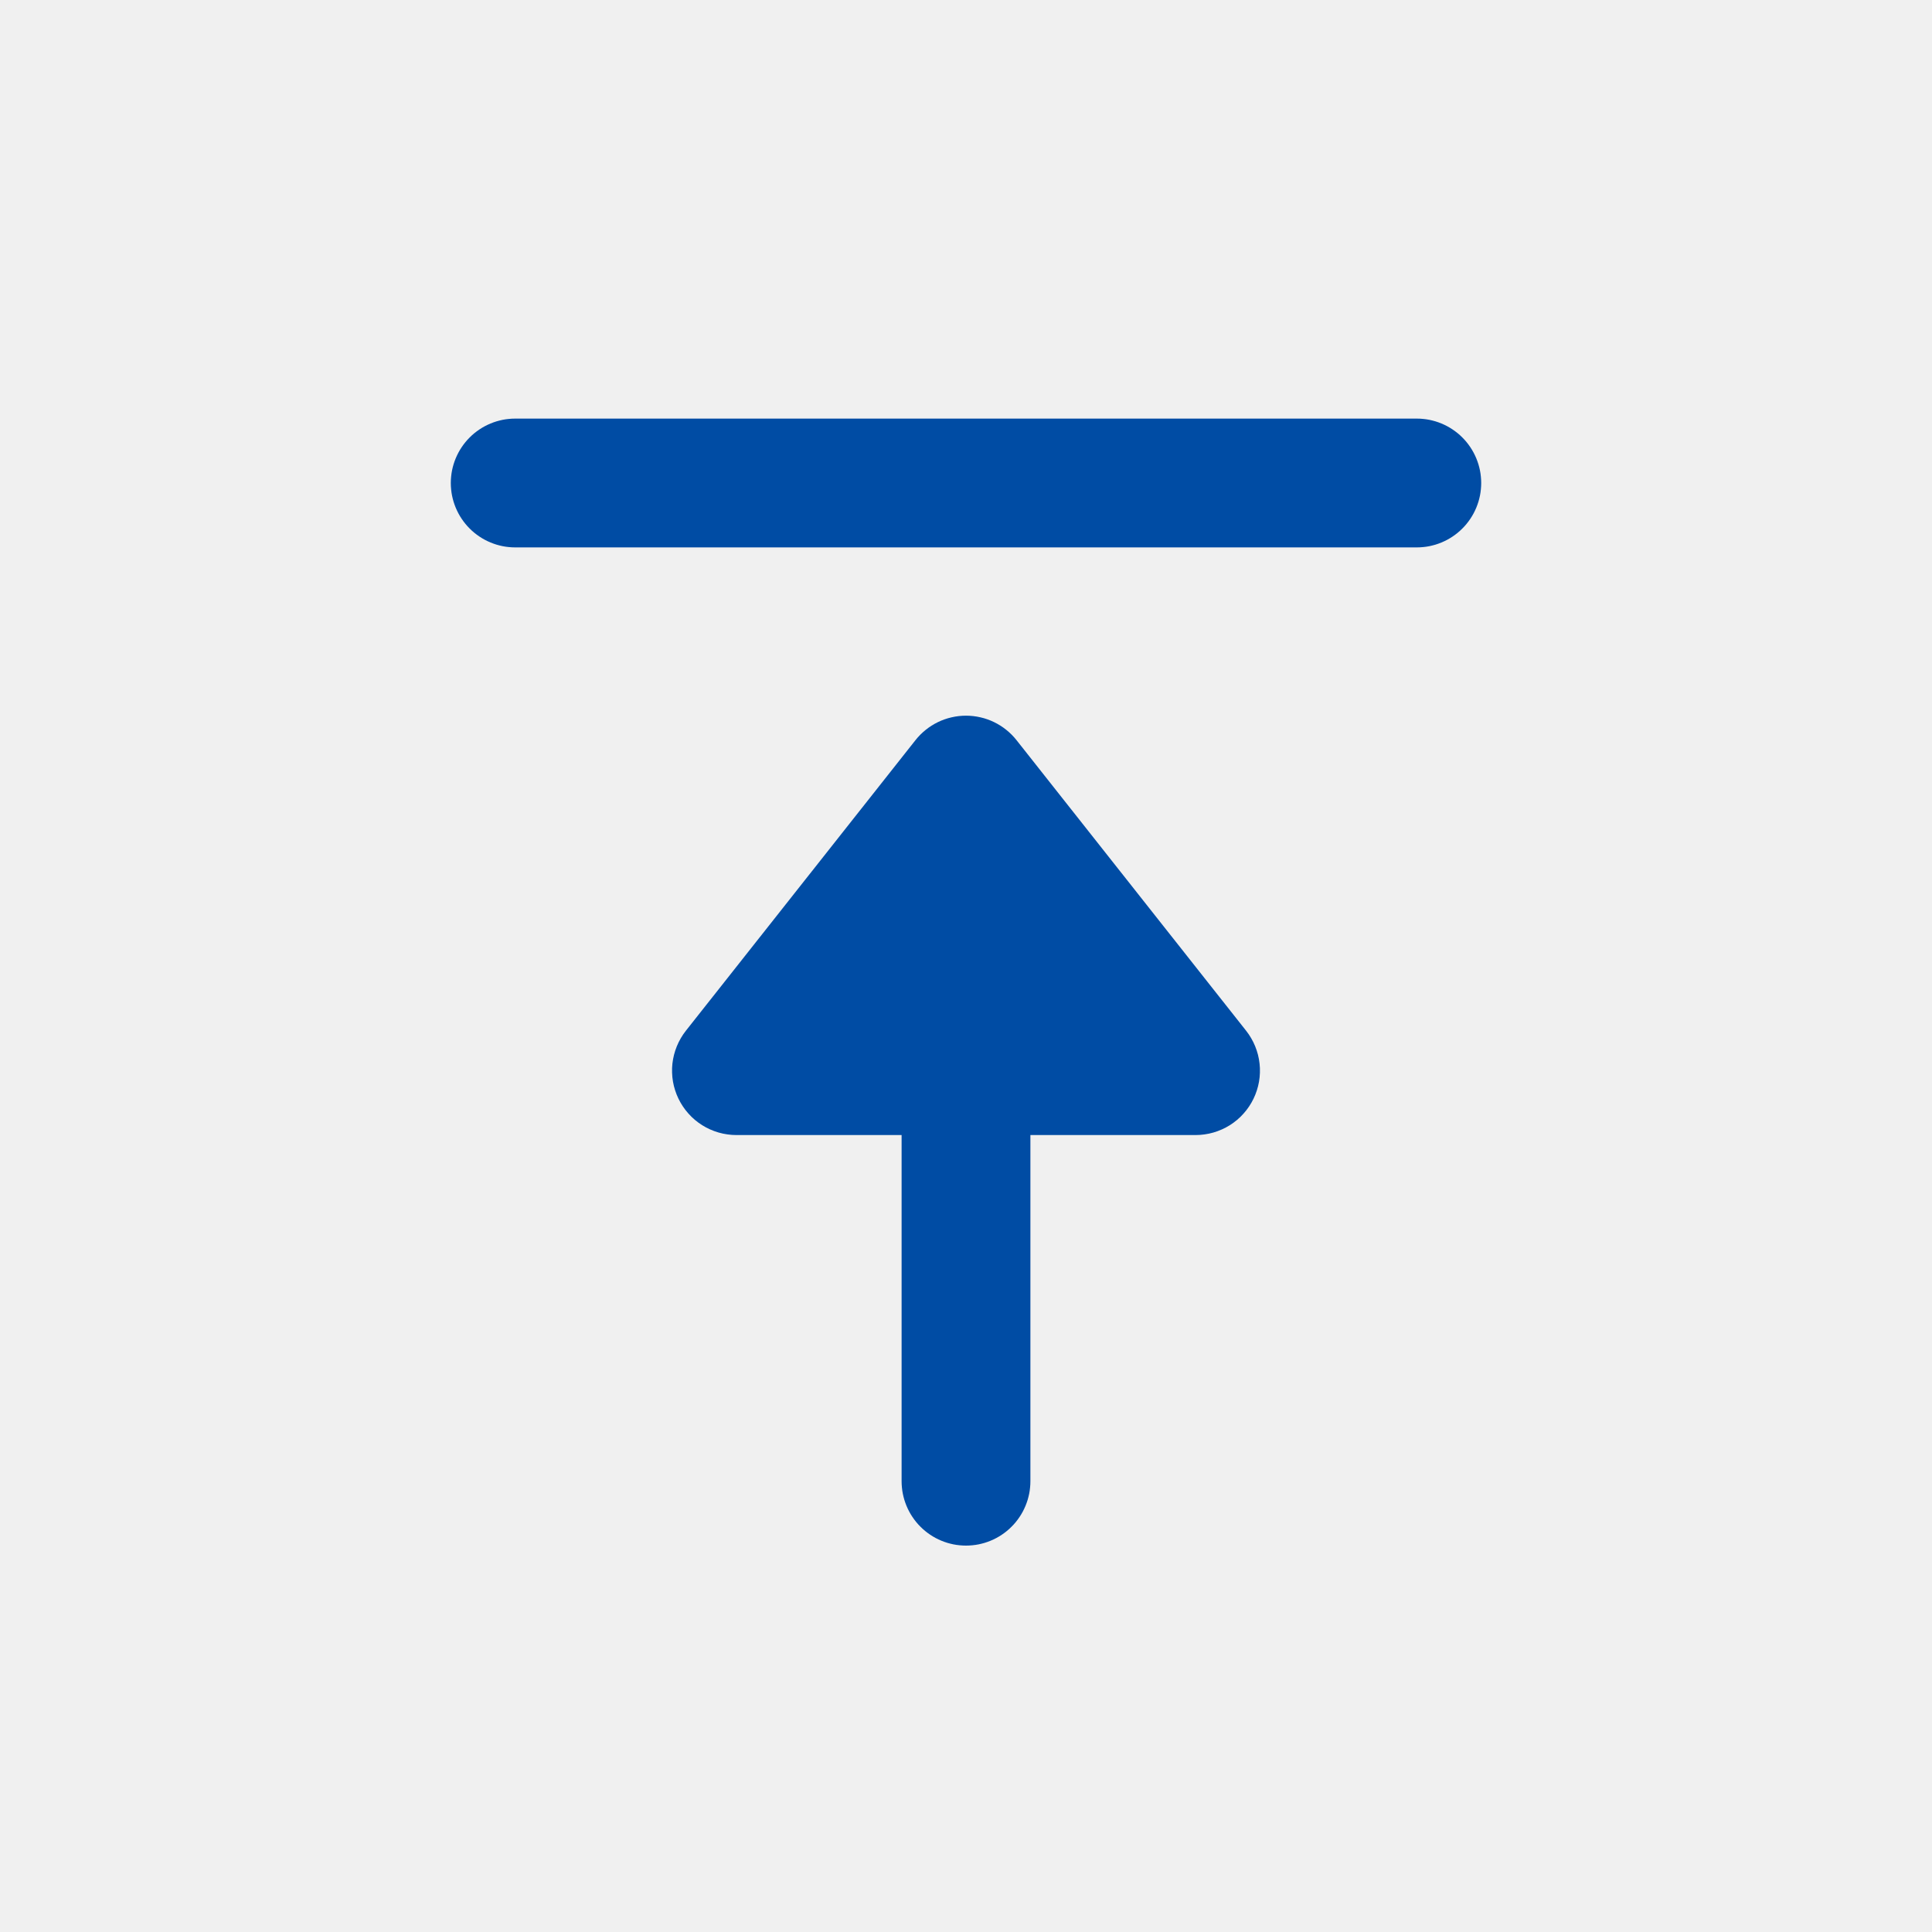
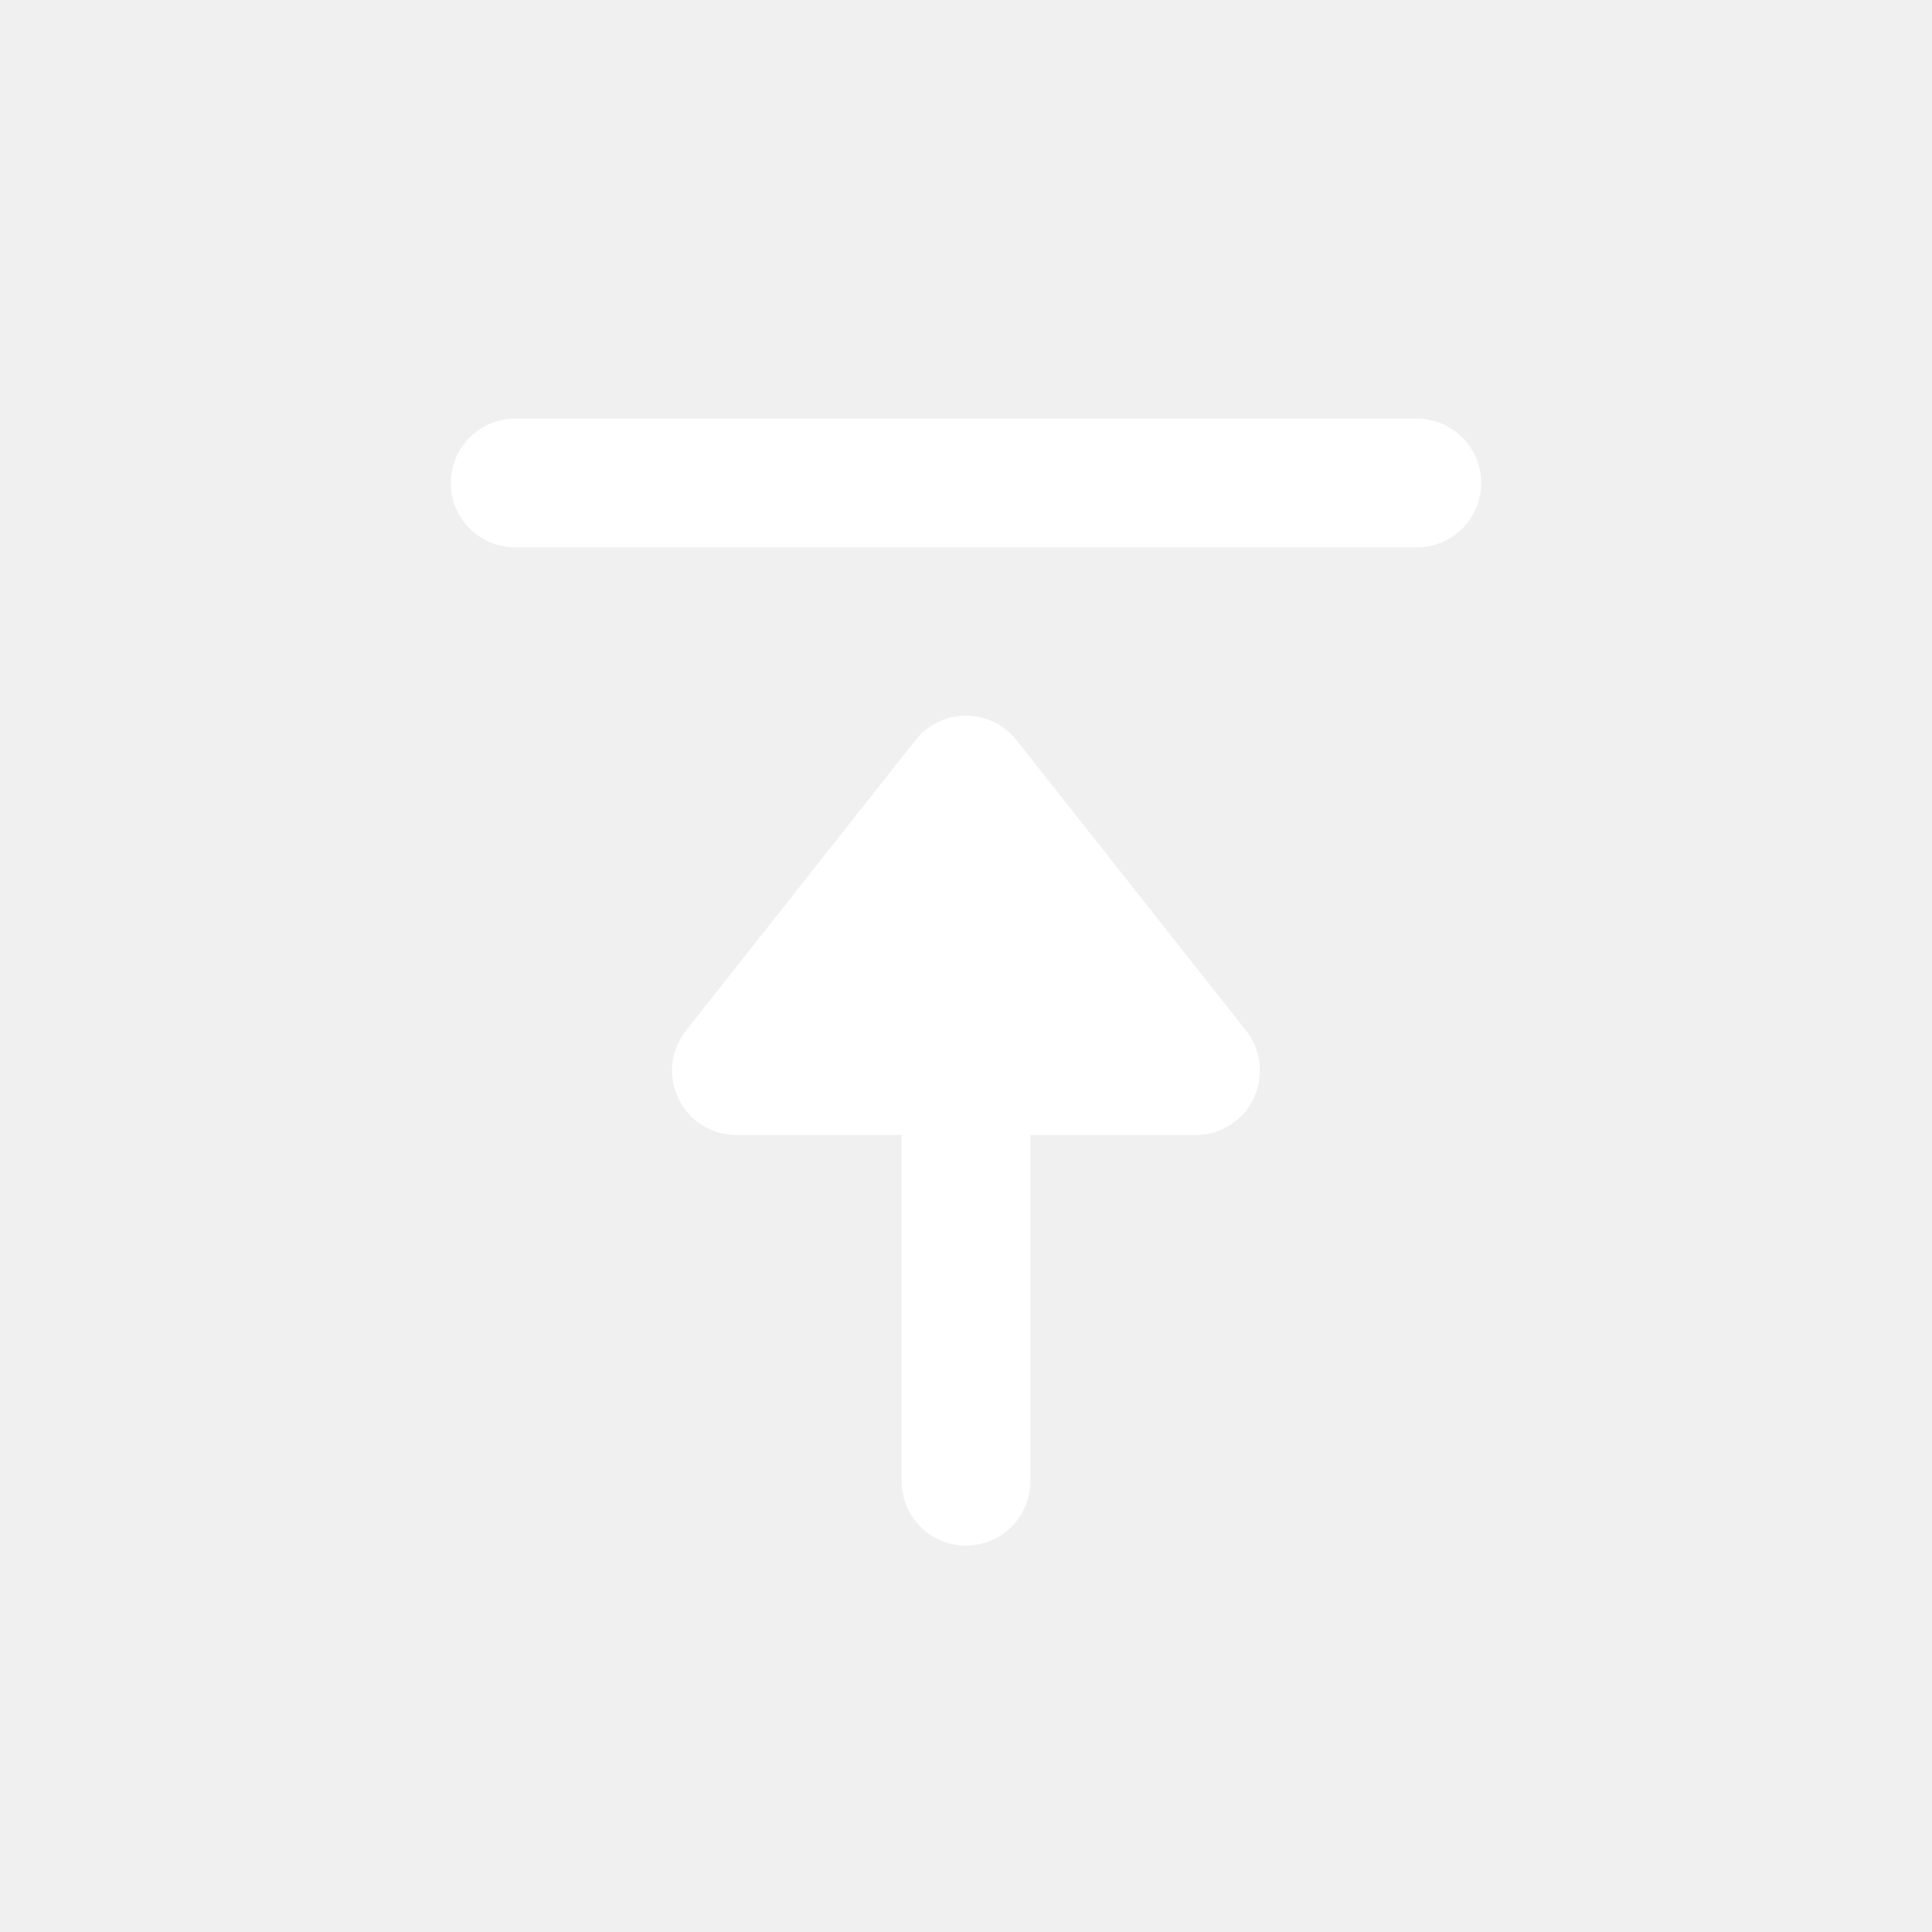
<svg xmlns="http://www.w3.org/2000/svg" fill="none" version="1.1" width="60" height="60" viewBox="0 0 60 60">
  <g>
    <g>
-       <path d="M16,13Q15.902,13,15.804,13.01Q15.706,13.019,15.61,13.038Q15.513,13.058,15.419,13.086Q15.325,13.115,15.235,13.152Q15.144,13.19,15.057,13.236Q14.971,13.282,14.889,13.337Q14.807,13.392,14.731,13.454Q14.655,13.516,14.586,13.586Q14.516,13.655,14.454,13.731Q14.392,13.807,14.337,13.889Q14.282,13.971,14.236,14.057Q14.19,14.144,14.152,14.235Q14.115,14.325,14.086,14.419Q14.058,14.513,14.038,14.61Q14.019,14.706,14.01,14.804Q14,14.902,14,15Q14,15.098,14.01,15.196Q14.019,15.294,14.038,15.39Q14.058,15.487,14.086,15.581Q14.115,15.675,14.152,15.765Q14.19,15.856,14.236,15.943Q14.282,16.029,14.337,16.111Q14.392,16.193,14.454,16.269Q14.516,16.345,14.586,16.414Q14.655,16.484,14.731,16.546Q14.807,16.608,14.889,16.663Q14.971,16.718,15.057,16.764Q15.144,16.81,15.235,16.848Q15.325,16.885,15.419,16.914Q15.513,16.942,15.61,16.962Q15.706,16.981,15.804,16.99Q15.902,17,16,17L44,17Q44.098,17,44.196,16.99Q44.294,16.981,44.39,16.962Q44.486,16.942,44.581,16.914Q44.675,16.885,44.765,16.848Q44.856,16.81,44.943,16.764Q45.029,16.718,45.111,16.663Q45.193,16.608,45.269,16.546Q45.345,16.484,45.414,16.414Q45.484,16.345,45.546,16.269Q45.608,16.193,45.663,16.111Q45.718,16.029,45.764,15.943Q45.81,15.856,45.848,15.765Q45.885,15.675,45.914,15.581Q45.942,15.487,45.962,15.39Q45.981,15.294,45.99,15.196Q46,15.098,46,15Q46,14.902,45.99,14.804Q45.981,14.706,45.962,14.61Q45.942,14.513,45.914,14.419Q45.885,14.325,45.848,14.235Q45.81,14.144,45.764,14.057Q45.718,13.971,45.663,13.889Q45.608,13.807,45.546,13.731Q45.484,13.655,45.414,13.586Q45.345,13.516,45.269,13.454Q45.193,13.392,45.111,13.337Q45.029,13.282,44.943,13.236Q44.856,13.19,44.765,13.152Q44.675,13.115,44.581,13.086Q44.486,13.058,44.39,13.038Q44.294,13.019,44.196,13.01Q44.098,13,44,13L16,13ZM38.929,34.122Q38.99,33.996,39.033,33.862Q39.076,33.729,39.1,33.591Q39.124,33.453,39.128,33.312Q39.133,33.172,39.117,33.033Q39.102,32.894,39.068,32.758Q39.033,32.622,38.98,32.492Q38.927,32.362,38.856,32.241Q38.786,32.12,38.699,32.01L31.569,22.986Q31.429,22.809,31.252,22.667Q31.076,22.525,30.872,22.426Q30.668,22.327,30.447,22.277Q30.227,22.226,30,22.226Q29.773,22.226,29.553,22.277Q29.332,22.327,29.128,22.426Q28.924,22.525,28.748,22.667Q28.571,22.809,28.431,22.986L21.301,32.01Q21.214,32.12,21.144,32.241Q21.073,32.362,21.02,32.492Q20.967,32.622,20.932,32.758Q20.898,32.894,20.882,33.033Q20.867,33.172,20.872,33.312Q20.876,33.453,20.9,33.591Q20.924,33.729,20.967,33.862Q21.01,33.996,21.071,34.122Q21.132,34.248,21.21,34.364Q21.288,34.481,21.382,34.585Q21.475,34.69,21.582,34.78Q21.69,34.87,21.809,34.945Q21.927,35.019,22.055,35.076Q22.183,35.133,22.318,35.172Q22.453,35.211,22.592,35.23Q22.73,35.25,22.871,35.25L28,35.25L28,46Q28,46.098,28.01,46.196Q28.019,46.294,28.038,46.39Q28.058,46.486,28.086,46.581Q28.115,46.675,28.152,46.765Q28.19,46.856,28.236,46.943Q28.282,47.029,28.337,47.111Q28.392,47.193,28.454,47.269Q28.516,47.345,28.586,47.414Q28.655,47.484,28.731,47.546Q28.807,47.608,28.889,47.663Q28.971,47.718,29.057,47.764Q29.144,47.81,29.235,47.848Q29.325,47.885,29.419,47.914Q29.514,47.942,29.61,47.962Q29.706,47.981,29.804,47.99Q29.902,48,30,48Q30.098,48,30.196,47.99Q30.294,47.981,30.39,47.962Q30.486,47.942,30.581,47.914Q30.675,47.885,30.765,47.848Q30.856,47.81,30.943,47.764Q31.029,47.718,31.111,47.663Q31.193,47.608,31.269,47.546Q31.345,47.484,31.414,47.414Q31.484,47.345,31.546,47.269Q31.608,47.193,31.663,47.111Q31.718,47.029,31.764,46.943Q31.81,46.856,31.848,46.765Q31.885,46.675,31.914,46.581Q31.942,46.486,31.962,46.39Q31.981,46.294,31.99,46.196Q32,46.098,32,46L32,35.25L37.129,35.25Q37.27,35.25,37.408,35.23Q37.547,35.211,37.682,35.172Q37.817,35.133,37.945,35.076Q38.073,35.019,38.192,34.945Q38.31,34.87,38.418,34.78Q38.525,34.69,38.618,34.585Q38.712,34.481,38.79,34.364Q38.868,34.248,38.929,34.122Z" fill-rule="evenodd" fill="#004CA4" fill-opacity="1" />
+       <path d="M16,13Q15.902,13,15.804,13.01Q15.706,13.019,15.61,13.038Q15.513,13.058,15.419,13.086Q15.325,13.115,15.235,13.152Q15.144,13.19,15.057,13.236Q14.971,13.282,14.889,13.337Q14.807,13.392,14.731,13.454Q14.655,13.516,14.586,13.586Q14.516,13.655,14.454,13.731Q14.392,13.807,14.337,13.889Q14.282,13.971,14.236,14.057Q14.19,14.144,14.152,14.235Q14.115,14.325,14.086,14.419Q14.058,14.513,14.038,14.61Q14.019,14.706,14.01,14.804Q14,14.902,14,15Q14,15.098,14.01,15.196Q14.019,15.294,14.038,15.39Q14.058,15.487,14.086,15.581Q14.115,15.675,14.152,15.765Q14.19,15.856,14.236,15.943Q14.282,16.029,14.337,16.111Q14.392,16.193,14.454,16.269Q14.516,16.345,14.586,16.414Q14.655,16.484,14.731,16.546Q14.807,16.608,14.889,16.663Q14.971,16.718,15.057,16.764Q15.144,16.81,15.235,16.848Q15.325,16.885,15.419,16.914Q15.513,16.942,15.61,16.962Q15.706,16.981,15.804,16.99Q15.902,17,16,17L44,17Q44.098,17,44.196,16.99Q44.294,16.981,44.39,16.962Q44.486,16.942,44.581,16.914Q44.675,16.885,44.765,16.848Q44.856,16.81,44.943,16.764Q45.029,16.718,45.111,16.663Q45.193,16.608,45.269,16.546Q45.345,16.484,45.414,16.414Q45.484,16.345,45.546,16.269Q45.608,16.193,45.663,16.111Q45.718,16.029,45.764,15.943Q45.81,15.856,45.848,15.765Q45.885,15.675,45.914,15.581Q45.942,15.487,45.962,15.39Q45.981,15.294,45.99,15.196Q46,15.098,46,15Q46,14.902,45.99,14.804Q45.981,14.706,45.962,14.61Q45.942,14.513,45.914,14.419Q45.885,14.325,45.848,14.235Q45.81,14.144,45.764,14.057Q45.718,13.971,45.663,13.889Q45.608,13.807,45.546,13.731Q45.484,13.655,45.414,13.586Q45.345,13.516,45.269,13.454Q45.193,13.392,45.111,13.337Q45.029,13.282,44.943,13.236Q44.856,13.19,44.765,13.152Q44.675,13.115,44.581,13.086Q44.486,13.058,44.39,13.038Q44.294,13.019,44.196,13.01Q44.098,13,44,13L16,13ZM38.929,34.122Q38.99,33.996,39.033,33.862Q39.076,33.729,39.1,33.591Q39.124,33.453,39.128,33.312Q39.133,33.172,39.117,33.033Q39.102,32.894,39.068,32.758Q39.033,32.622,38.98,32.492Q38.927,32.362,38.856,32.241Q38.786,32.12,38.699,32.01L31.569,22.986Q31.429,22.809,31.252,22.667Q31.076,22.525,30.872,22.426Q30.668,22.327,30.447,22.277Q30.227,22.226,30,22.226Q29.773,22.226,29.553,22.277Q29.332,22.327,29.128,22.426Q28.924,22.525,28.748,22.667Q28.571,22.809,28.431,22.986L21.301,32.01Q21.214,32.12,21.144,32.241Q21.073,32.362,21.02,32.492Q20.967,32.622,20.932,32.758Q20.898,32.894,20.882,33.033Q20.867,33.172,20.872,33.312Q20.876,33.453,20.9,33.591Q20.924,33.729,20.967,33.862Q21.01,33.996,21.071,34.122Q21.132,34.248,21.21,34.364Q21.288,34.481,21.382,34.585Q21.475,34.69,21.582,34.78Q21.69,34.87,21.809,34.945Q21.927,35.019,22.055,35.076Q22.183,35.133,22.318,35.172Q22.453,35.211,22.592,35.23Q22.73,35.25,22.871,35.25L28,35.25L28,46Q28,46.098,28.01,46.196Q28.019,46.294,28.038,46.39Q28.058,46.486,28.086,46.581Q28.115,46.675,28.152,46.765Q28.19,46.856,28.236,46.943Q28.282,47.029,28.337,47.111Q28.392,47.193,28.454,47.269Q28.516,47.345,28.586,47.414Q28.655,47.484,28.731,47.546Q28.807,47.608,28.889,47.663Q28.971,47.718,29.057,47.764Q29.144,47.81,29.235,47.848Q29.325,47.885,29.419,47.914Q29.514,47.942,29.61,47.962Q29.706,47.981,29.804,47.99Q29.902,48,30,48Q30.098,48,30.196,47.99Q30.294,47.981,30.39,47.962Q30.486,47.942,30.581,47.914Q30.675,47.885,30.765,47.848Q30.856,47.81,30.943,47.764Q31.029,47.718,31.111,47.663Q31.193,47.608,31.269,47.546Q31.345,47.484,31.414,47.414Q31.484,47.345,31.546,47.269Q31.608,47.193,31.663,47.111Q31.718,47.029,31.764,46.943Q31.81,46.856,31.848,46.765Q31.885,46.675,31.914,46.581Q31.942,46.486,31.962,46.39Q31.981,46.294,31.99,46.196Q32,46.098,32,46L32,35.25L37.129,35.25Q37.27,35.25,37.408,35.23Q37.547,35.211,37.682,35.172Q37.817,35.133,37.945,35.076Q38.073,35.019,38.192,34.945Q38.31,34.87,38.418,34.78Q38.525,34.69,38.618,34.585Q38.712,34.481,38.79,34.364Q38.868,34.248,38.929,34.122Z" fill-rule="evenodd" fill="#FFFFFF" fill-opacity="1" />
    </g>
  </g>
</svg>
